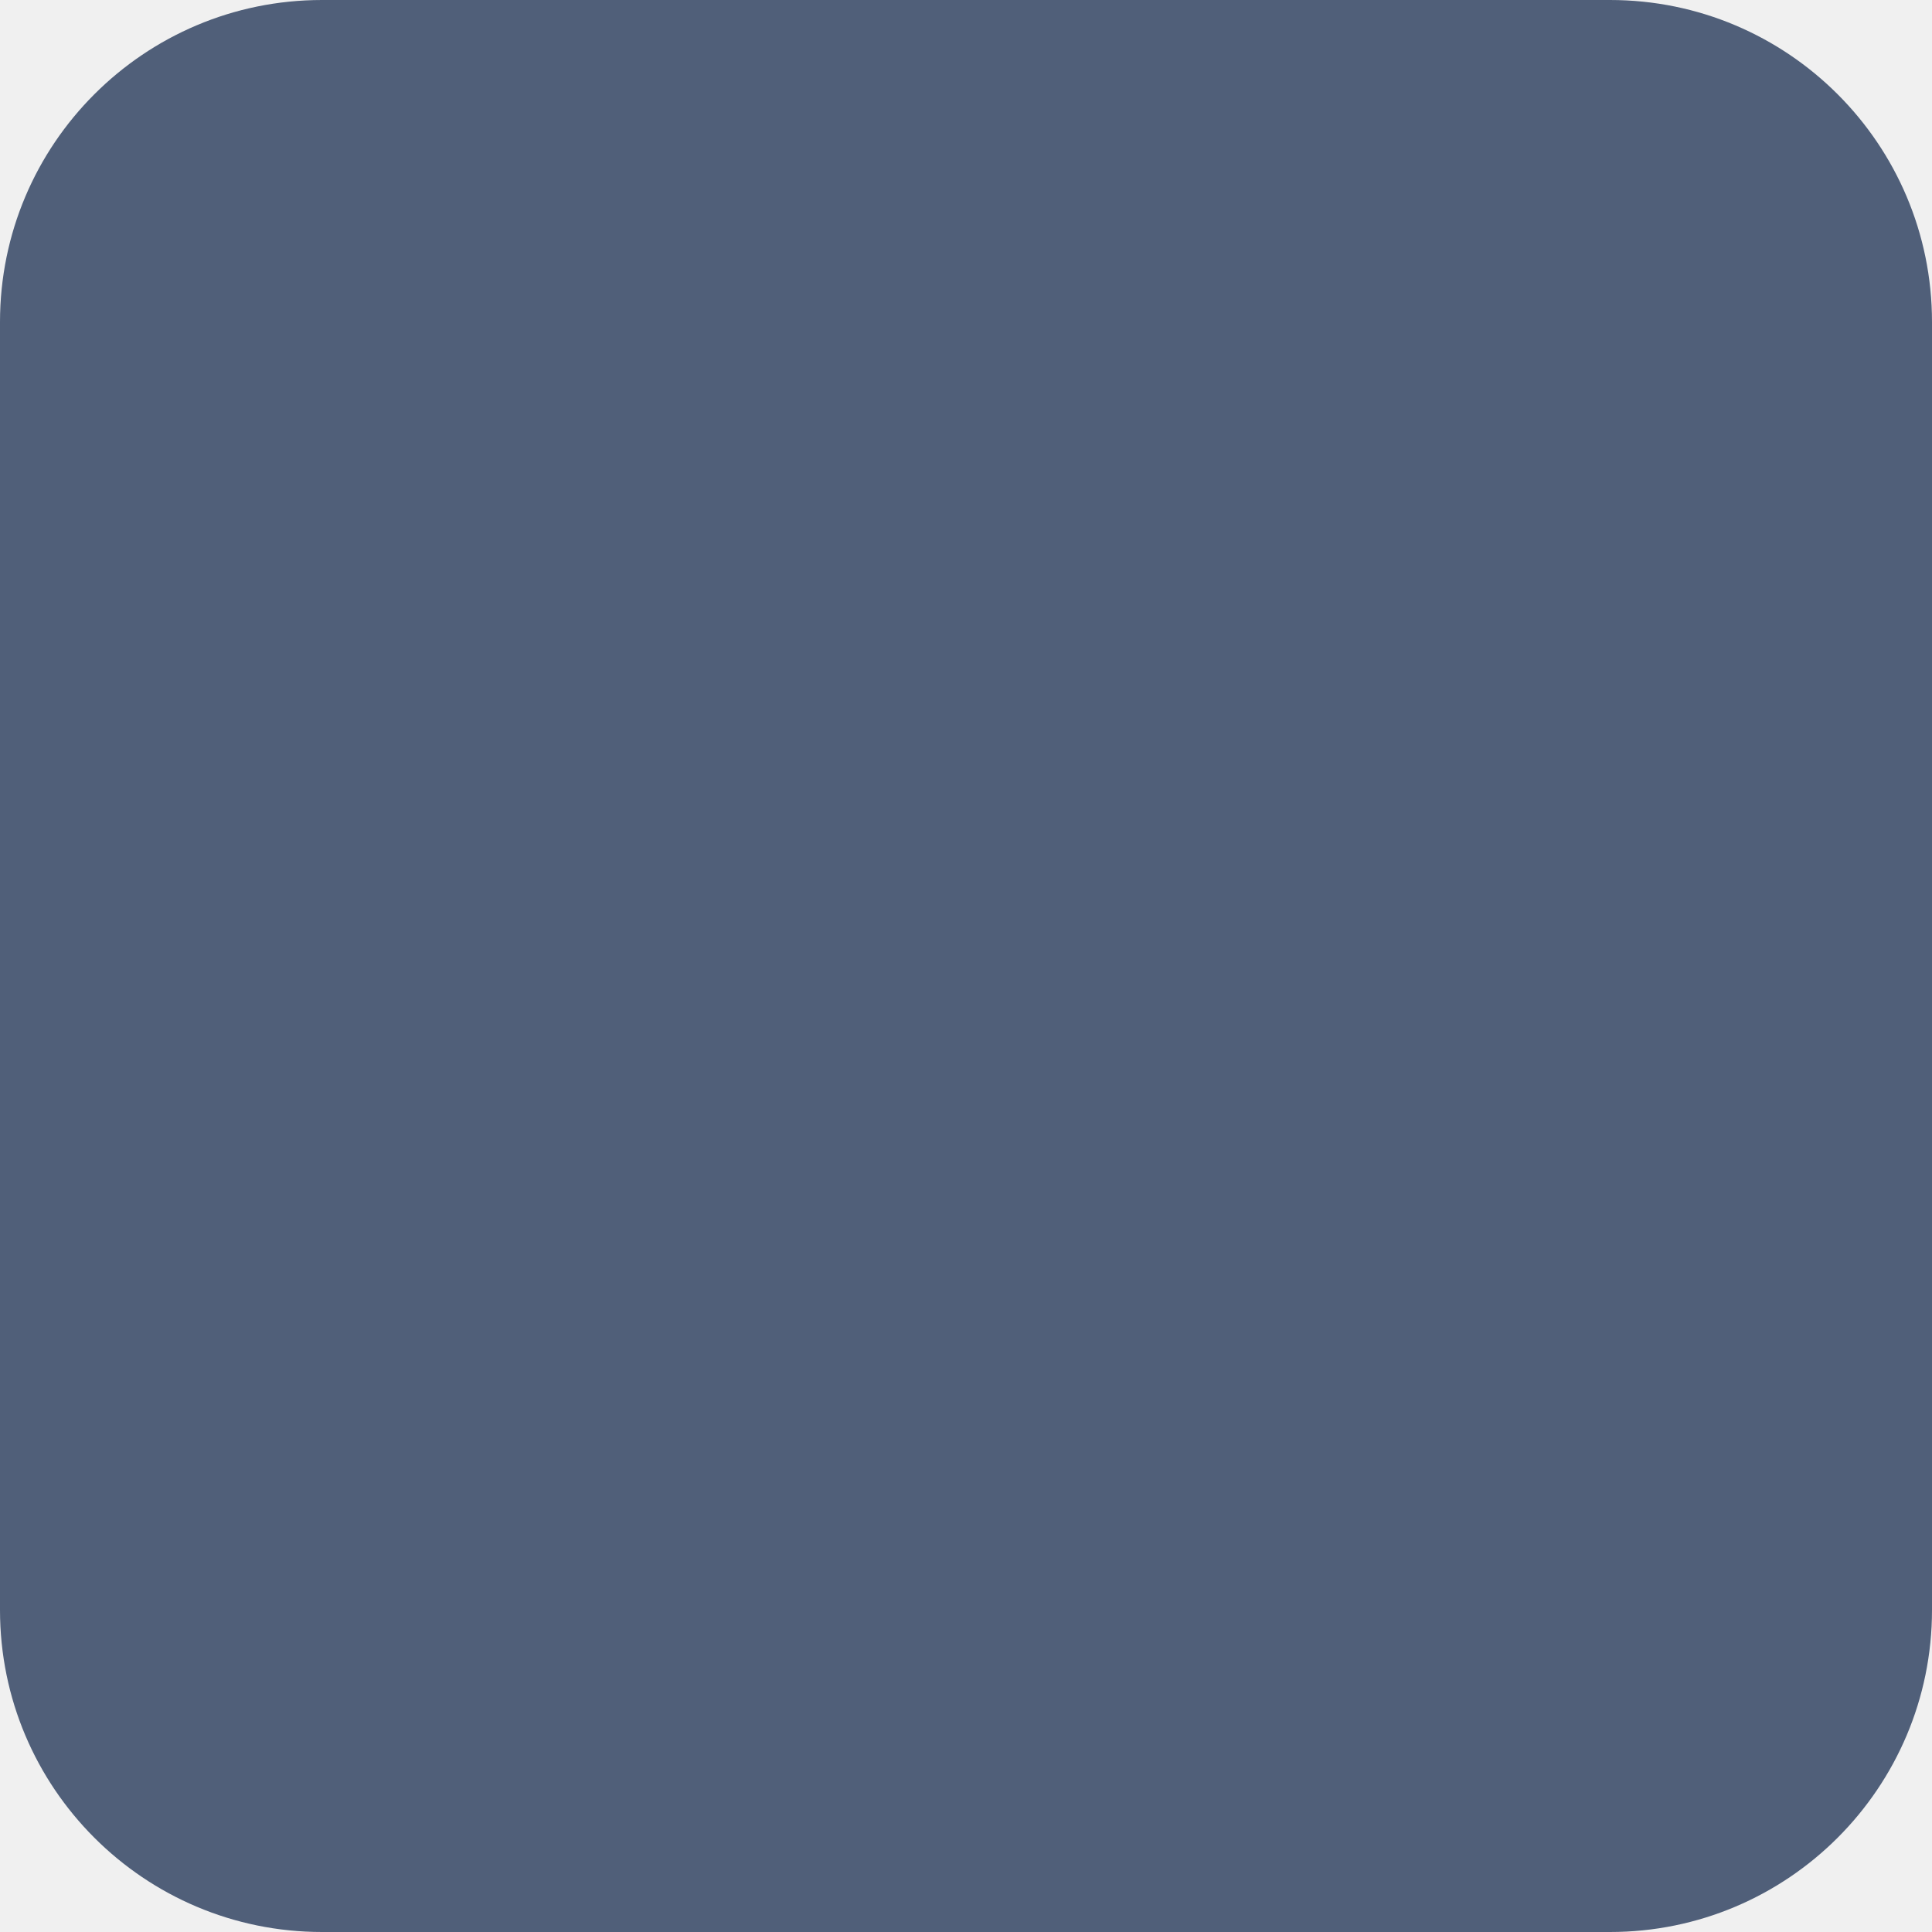
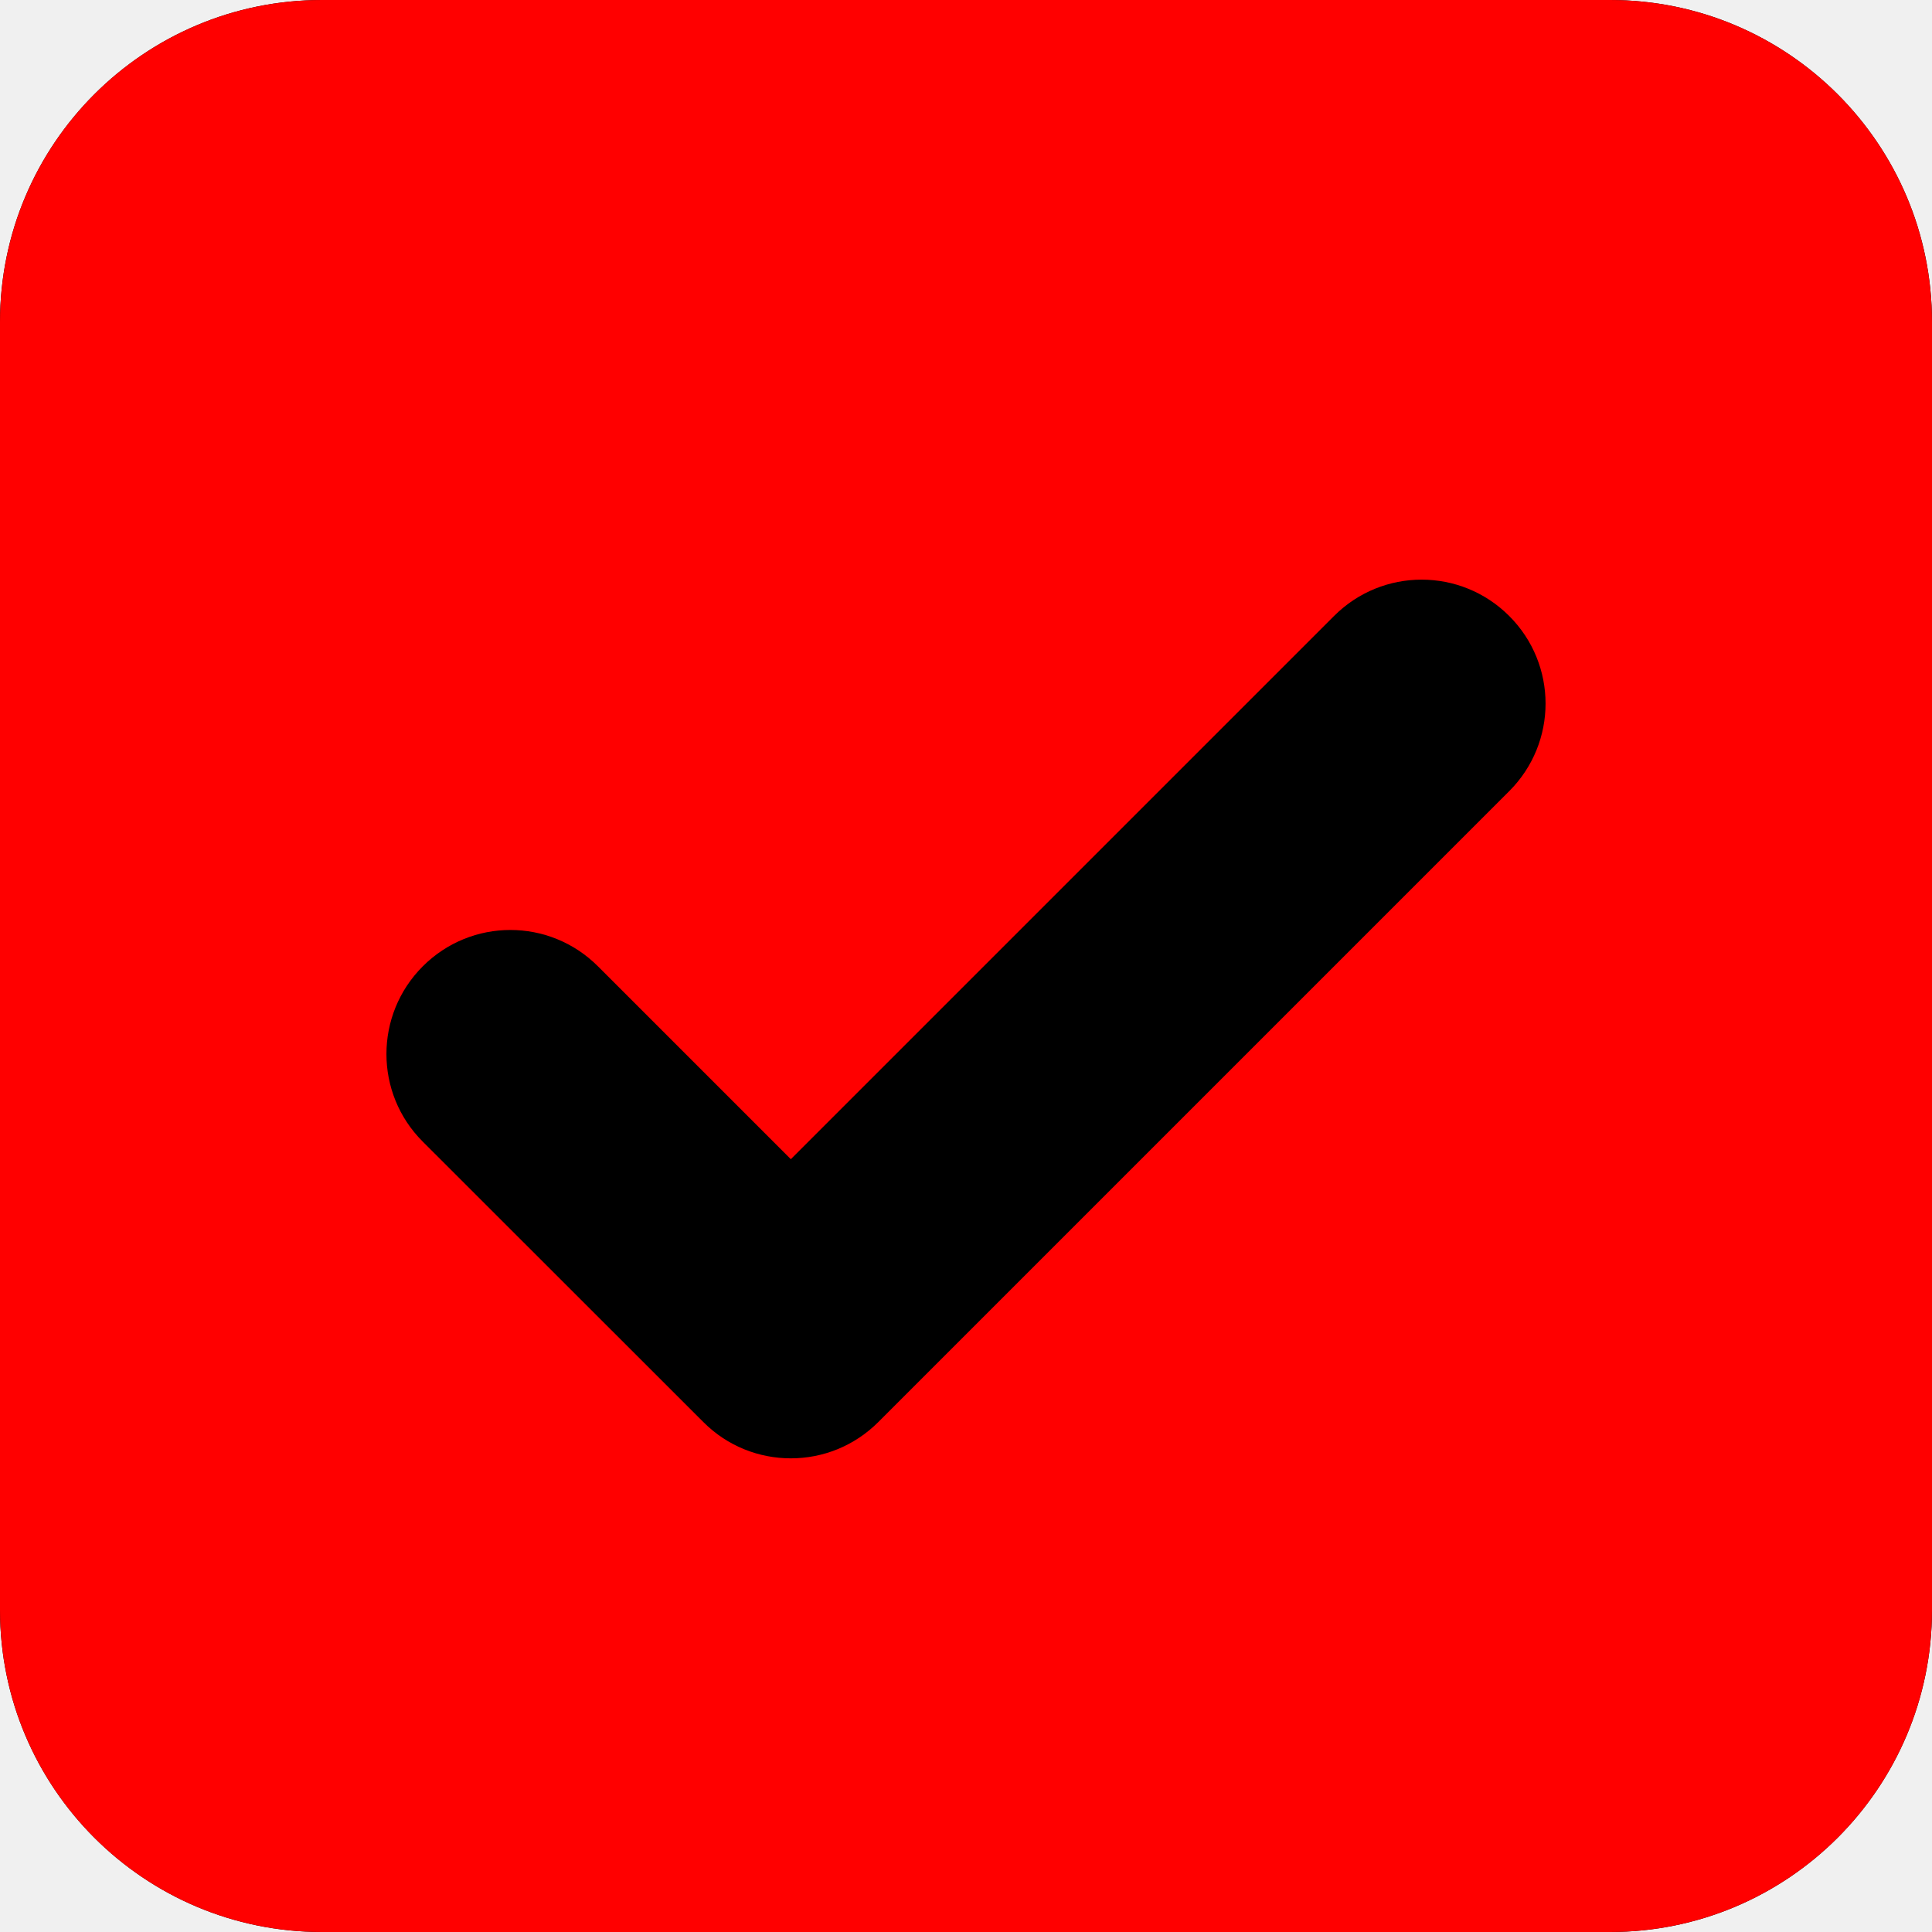
- <svg xmlns="http://www.w3.org/2000/svg" width="12px" height="12px" viewBox="0 0 12 12" version="1.1">
-   <defs />
-   <g id="Symbols" stroke="none" stroke-width="1" fill="none" fill-rule="evenodd">
-     <g id="Stand-Def-Dark" fill="#505F79">
-       <g id="Stand-Def-Check-Dark">
-         <rect id="Rectangle-23" x="0" y="0" width="12" height="12" rx="2" />
+ <svg xmlns="http://www.w3.org/2000/svg" xmlns:xlink="http://www.w3.org/1999/xlink" width="12px" height="12px" viewBox="0 0 12 12" version="1.1">
+   <defs>
+     <polygon id="path-1" points="0 5.783 7.629 5.783 7.629 -0 0 -0" />
+     <rect id="path-3" x="0" y="0" width="12" height="12" rx="2" />
+     <mask id="mask-4" maskContentUnits="userSpaceOnUse" maskUnits="objectBoundingBox" x="0" y="0" width="12" height="12" fill="white">
+       <use xlink:href="#path-3" />
+     </mask>
+   </defs>
+   <g id="Symbols" stroke="none" stroke-width="1">
+     <g id="Dark-Sel-Def-Check">
+       <g id="Group-2">
+         <g id="Tick-Icon" transform="translate(2.4, 3.6)">
+           <mask id="mask-2" fill="white">
+             <use xlink:href="#path-1" />
+           </mask>
+           <g id="Clip-2" />
+         </g>
+         <g id="Group-3">
+           <rect width="12" height="12" rx="2" fill="currentColor" fill-rule="evenodd" />
+         </g>
+         <g id="Group">
+           <use id="Rectangle-23-Copy-3" stroke="#ff0000" mask="url(#mask-4)" stroke-width="2" fill="#ff0000" xlink:href="#path-3" />
+           <path fill="inherit" d="M9.374,4.914 L5.456,8.832 C5.305,8.983 5.109,9.058 4.912,9.058 C4.715,9.058 4.518,8.983 4.368,8.832 L2.626,7.091 C2.325,6.791 2.325,6.303 2.626,6.002 C2.927,5.701 3.413,5.701 3.714,6.002 L4.912,7.2 L8.286,3.826 C8.587,3.525 9.073,3.525 9.374,3.826 C9.675,4.127 9.675,4.613 9.374,4.914" id="Fill-1" />
+         </g>
      </g>
    </g>
  </g>
</svg>
